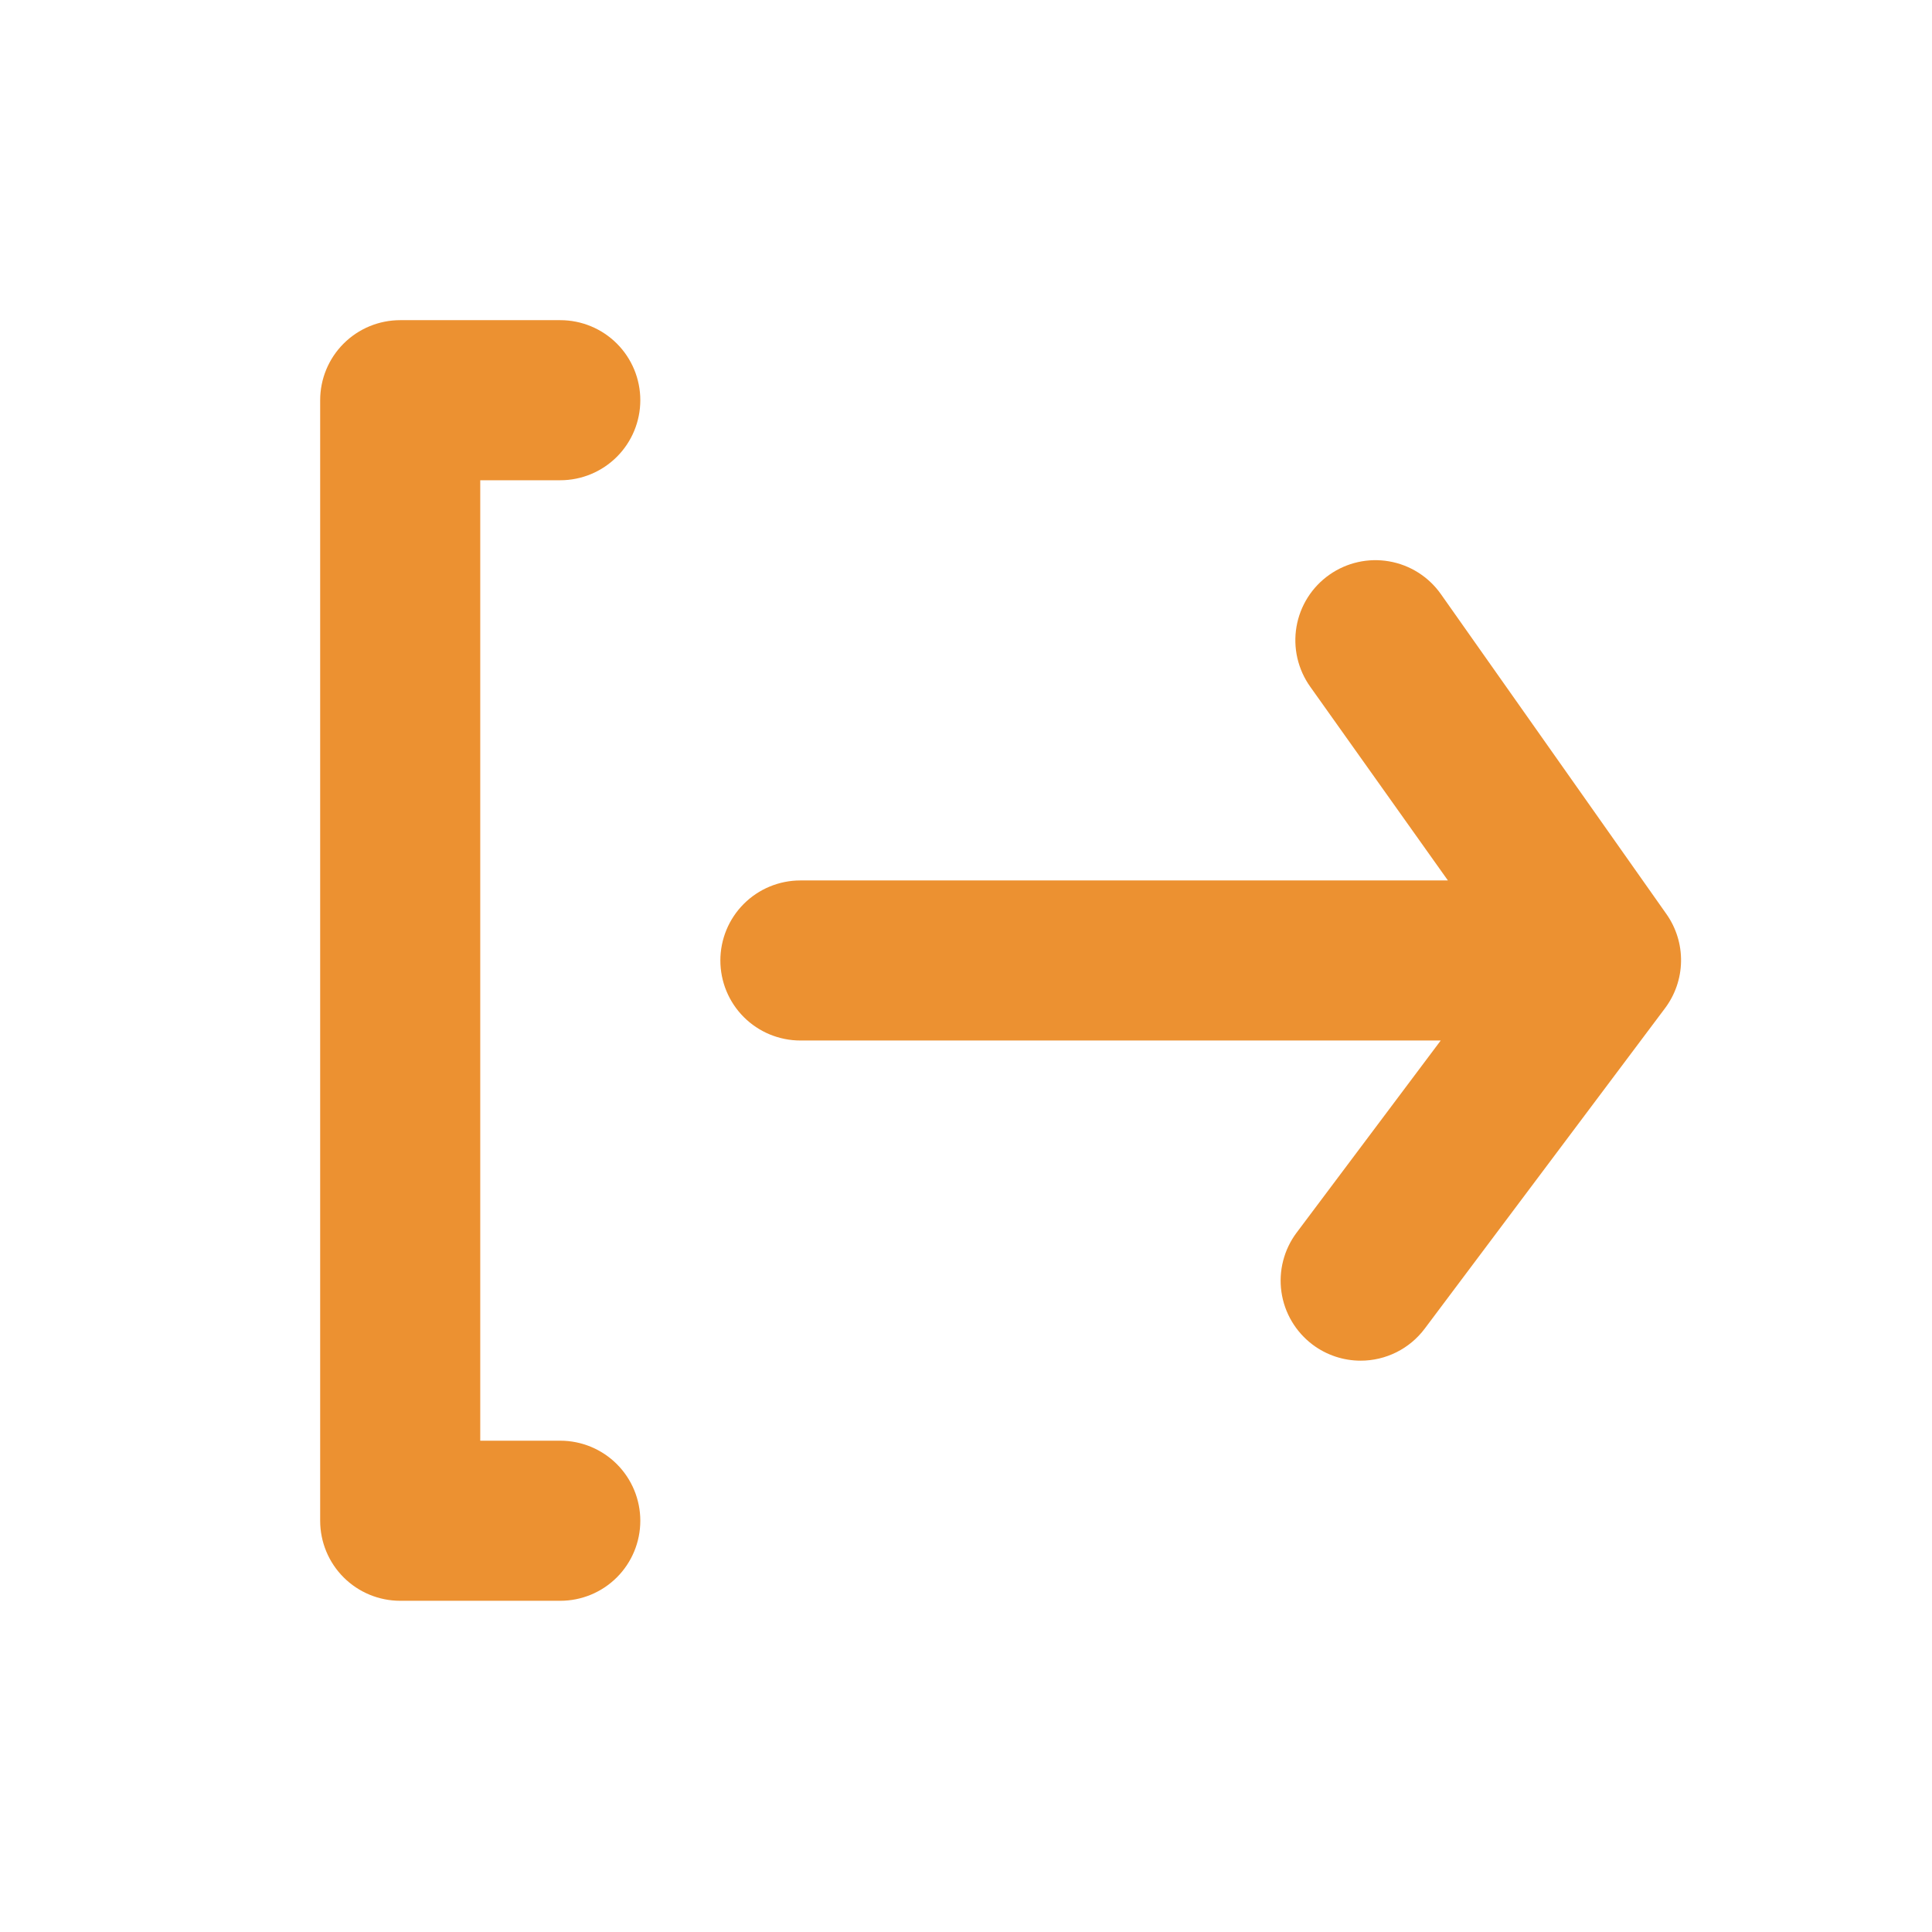
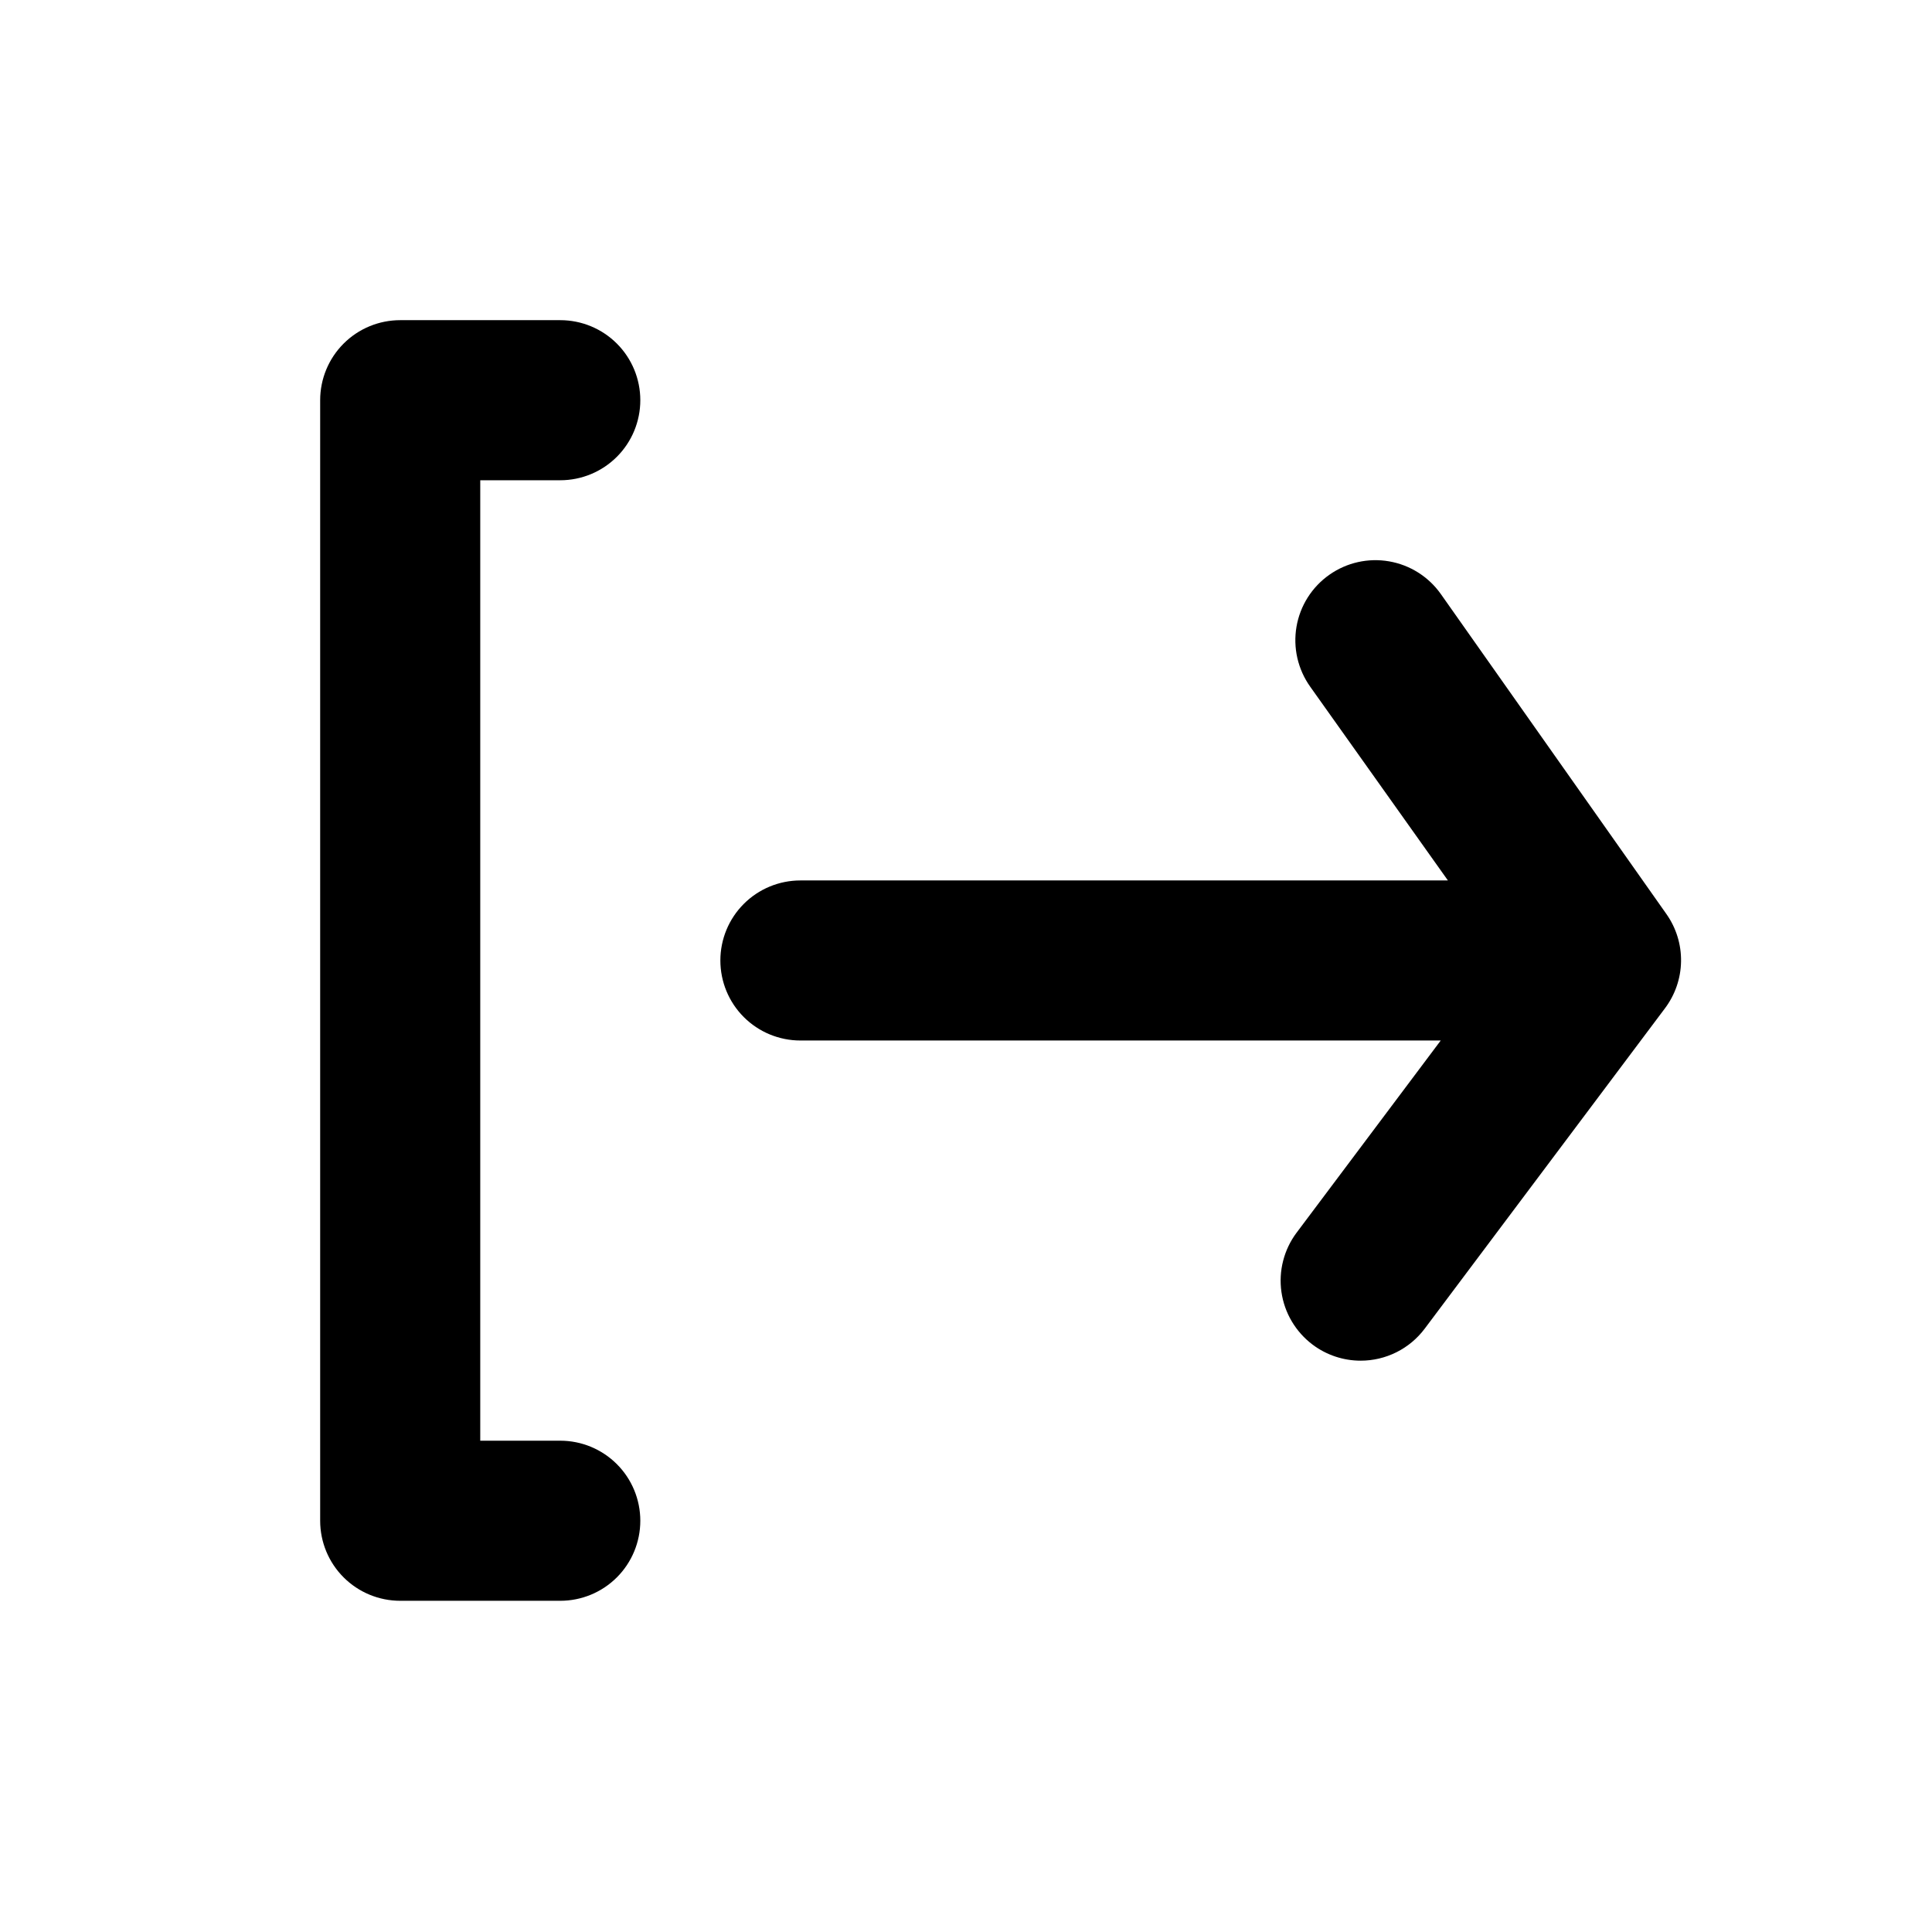
<svg xmlns="http://www.w3.org/2000/svg" width="78" height="78" viewBox="0 0 78 78" fill="none">
-   <path d="M22.62 19.389C23.477 19.389 24.299 19.048 24.905 18.442C25.511 17.836 25.851 17.014 25.851 16.157C25.851 15.3 25.511 14.478 24.905 13.872C24.299 13.266 23.477 12.926 22.62 12.926H16.157C15.3 12.926 14.478 13.266 13.872 13.872C13.266 14.478 12.926 15.3 12.926 16.157V61.397C12.926 62.254 13.266 63.076 13.872 63.682C14.478 64.288 15.3 64.628 16.157 64.628H22.62C23.477 64.628 24.299 64.288 24.905 63.682C25.511 63.076 25.851 62.254 25.851 61.397C25.851 60.54 25.511 59.718 24.905 59.112C24.299 58.506 23.477 58.165 22.62 58.165H19.389V19.389H22.62Z" fill="#EC9131" />
-   <path d="M67.278 36.903L58.166 23.977C57.671 23.28 56.921 22.808 56.08 22.663C55.238 22.517 54.373 22.711 53.674 23.202C53.324 23.447 53.027 23.758 52.798 24.119C52.57 24.479 52.415 24.881 52.343 25.302C52.271 25.723 52.283 26.153 52.378 26.569C52.474 26.985 52.65 27.378 52.898 27.726L58.456 35.546H58.166H32.314C31.457 35.546 30.635 35.886 30.029 36.492C29.423 37.098 29.083 37.92 29.083 38.777C29.083 39.634 29.423 40.456 30.029 41.062C30.635 41.668 31.457 42.008 32.314 42.008H58.166L52.349 49.764C52.094 50.103 51.909 50.49 51.804 50.901C51.698 51.312 51.675 51.74 51.735 52.16C51.795 52.58 51.937 52.984 52.154 53.349C52.37 53.714 52.656 54.033 52.995 54.288C53.554 54.707 54.235 54.934 54.934 54.934C55.436 54.934 55.931 54.817 56.379 54.593C56.828 54.369 57.218 54.043 57.519 53.642L67.213 40.716C67.627 40.169 67.857 39.505 67.868 38.82C67.88 38.134 67.673 37.463 67.278 36.903Z" fill="#EC9131" />
+   <path d="M22.62 19.389C23.477 19.389 24.299 19.048 24.905 18.442C25.511 17.836 25.851 17.014 25.851 16.157C25.851 15.3 25.511 14.478 24.905 13.872C24.299 13.266 23.477 12.926 22.62 12.926H16.157C15.3 12.926 14.478 13.266 13.872 13.872C13.266 14.478 12.926 15.3 12.926 16.157V61.397C12.926 62.254 13.266 63.076 13.872 63.682C14.478 64.288 15.3 64.628 16.157 64.628H22.62C23.477 64.628 24.299 64.288 24.905 63.682C25.511 63.076 25.851 62.254 25.851 61.397C25.851 60.54 25.511 59.718 24.905 59.112C24.299 58.506 23.477 58.165 22.62 58.165H19.389V19.389H22.62Z" fill="black" />
+   <path d="M67.278 36.903L58.166 23.977C57.671 23.28 56.921 22.808 56.08 22.663C55.238 22.517 54.373 22.711 53.674 23.202C53.324 23.447 53.027 23.758 52.798 24.119C52.57 24.479 52.415 24.881 52.343 25.302C52.271 25.723 52.283 26.153 52.378 26.569C52.474 26.985 52.65 27.378 52.898 27.726L58.456 35.546H58.166H32.314C31.457 35.546 30.635 35.886 30.029 36.492C29.423 37.098 29.083 37.92 29.083 38.777C29.083 39.634 29.423 40.456 30.029 41.062C30.635 41.668 31.457 42.008 32.314 42.008H58.166L52.349 49.764C52.094 50.103 51.909 50.49 51.804 50.901C51.698 51.312 51.675 51.74 51.735 52.16C51.795 52.58 51.937 52.984 52.154 53.349C52.37 53.714 52.656 54.033 52.995 54.288C53.554 54.707 54.235 54.934 54.934 54.934C55.436 54.934 55.931 54.817 56.379 54.593C56.828 54.369 57.218 54.043 57.519 53.642L67.213 40.716C67.627 40.169 67.857 39.505 67.868 38.82C67.88 38.134 67.673 37.463 67.278 36.903Z" fill="black" />
</svg>
